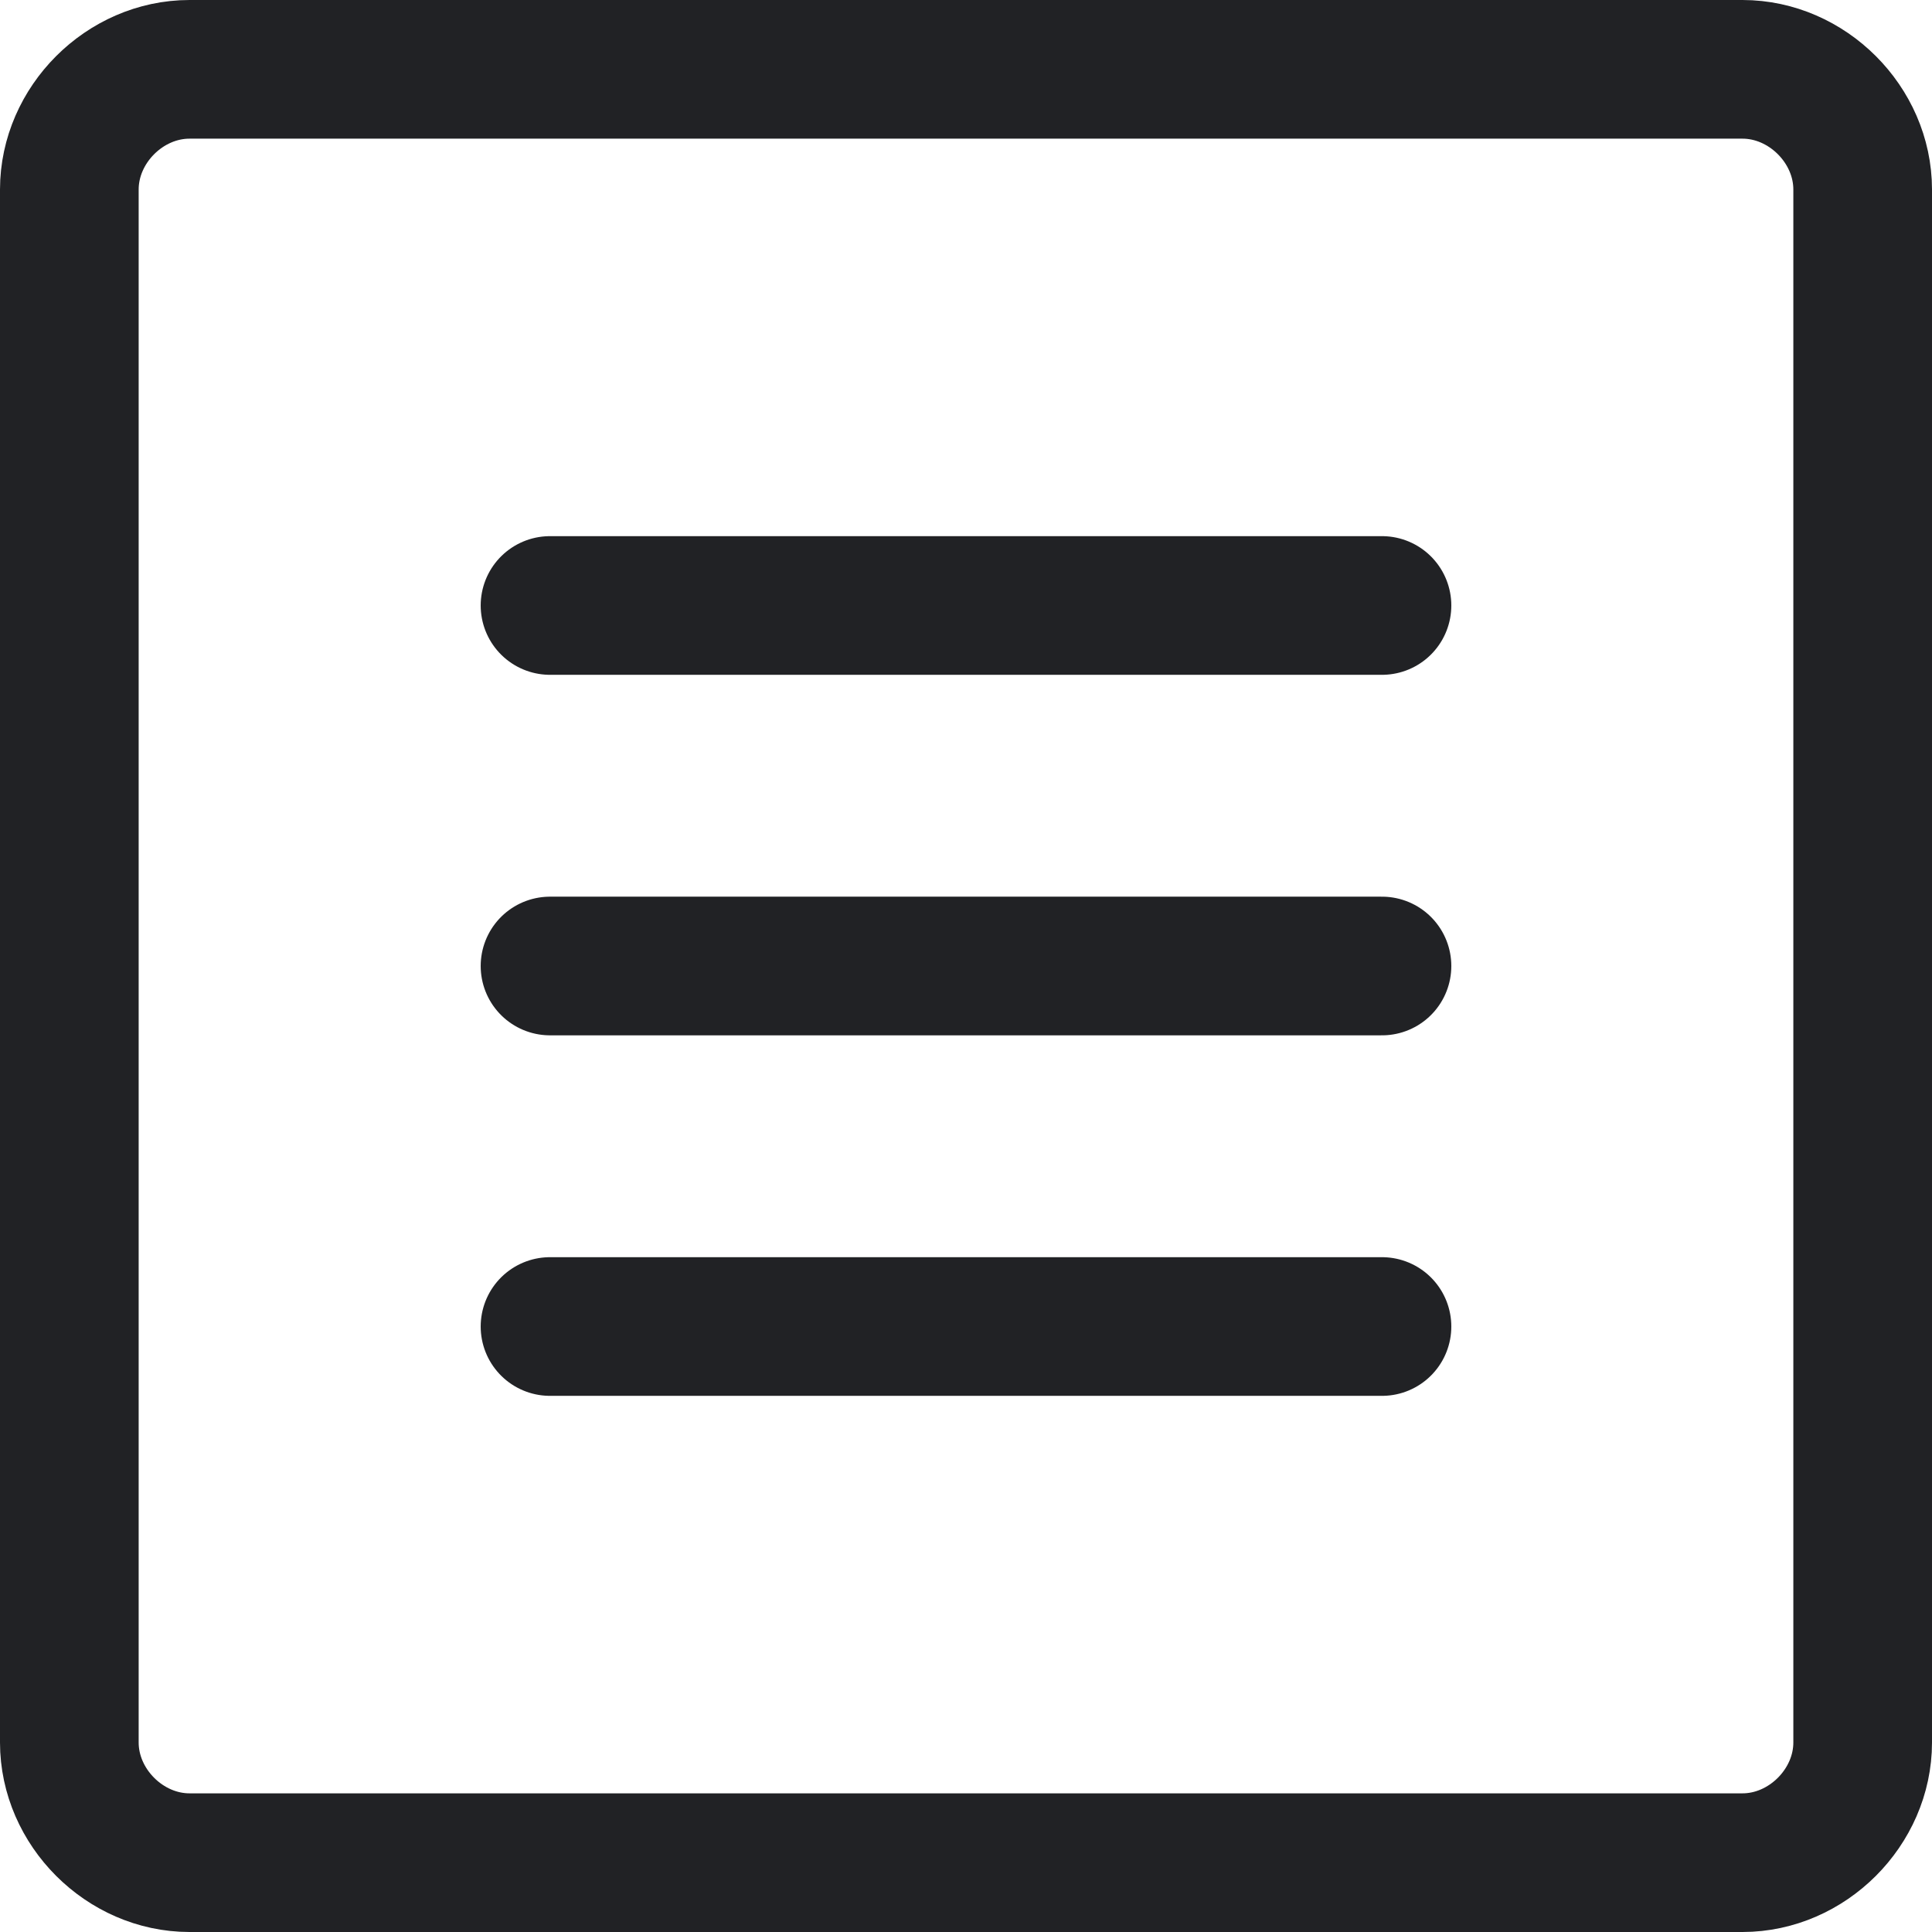
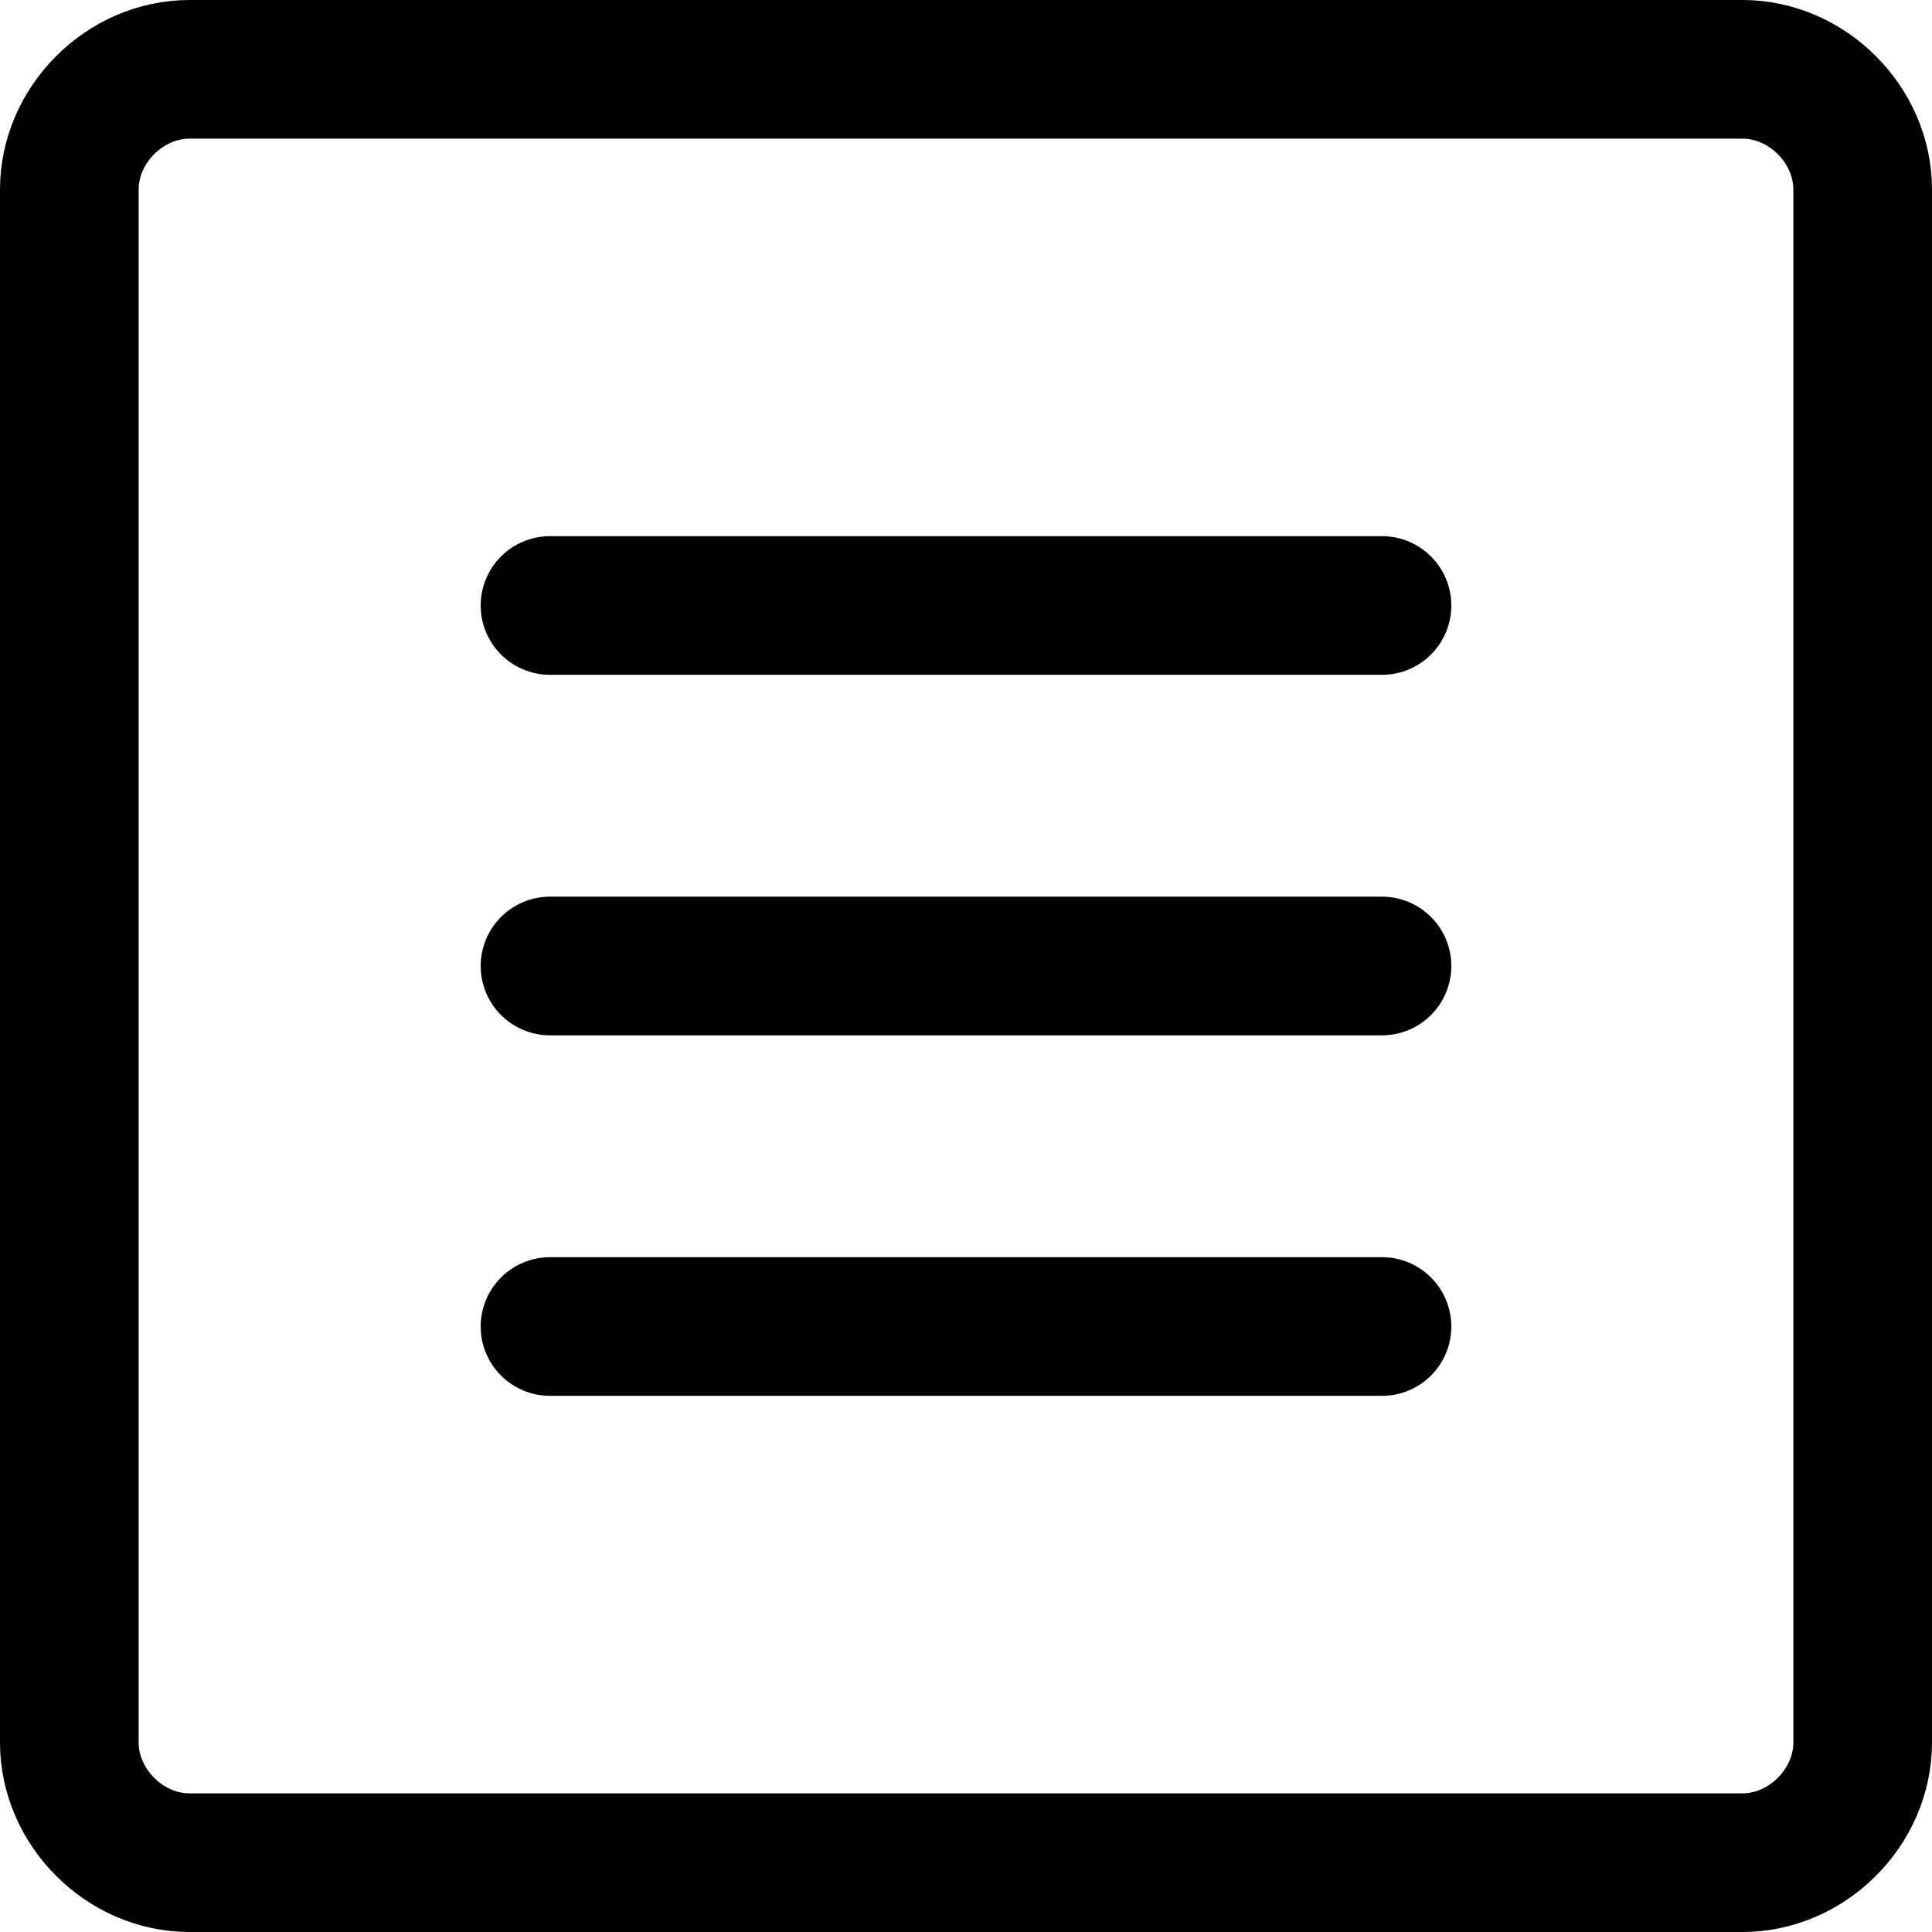
<svg xmlns="http://www.w3.org/2000/svg" version="1.1" id="Layer_1" x="0" y="0" viewBox="0 0 20.9 20.9" xml:space="preserve">
-   <style>.st0{fill:none;stroke:#212225;stroke-width:1.5;stroke-linecap:round;stroke-linejoin:round}</style>
+   <style>.smartbridge-st0{fill:none;stroke:currentColor;stroke-width:1.5;stroke-linecap:round;stroke-linejoin:round}</style>
  <g id="finance" transform="translate(-351.005 -327.003)">
    <g id="Group_24" transform="translate(351.755 327.753)">
      <g id="navigation-menu-4">
-         <path id="Rectangle-path_17" class="st0" d="M0 1.3C0 .6.6 0 1.3 0h16.8c.7 0 1.3.6 1.3 1.3v16.8c0 .7-.6 1.3-1.3 1.3H1.3c-.7 0-1.3-.6-1.3-1.3V1.3z" />
-         <path id="Shape_72" class="st0" d="M5.2 5.8h9" />
-         <path id="Shape_73" class="st0" d="M5.2 9.7h9" />
-         <path id="Shape_74" class="st0" d="M5.2 13.6h9" />
+         <path id="Rectangle-path_17" class="smartbridge-st0" d="M0 1.3C0 .6.6 0 1.3 0h16.8c.7 0 1.3.6 1.3 1.3v16.8c0 .7-.6 1.3-1.3 1.3H1.3c-.7 0-1.3-.6-1.3-1.3V1.3z" />
+         <path id="Shape_72" class="smartbridge-st0" d="M5.2 5.8h9" />
+         <path id="Shape_73" class="smartbridge-st0" d="M5.2 9.7h9" />
+         <path id="Shape_74" class="smartbridge-st0" d="M5.2 13.6h9" />
      </g>
    </g>
  </g>
</svg>
